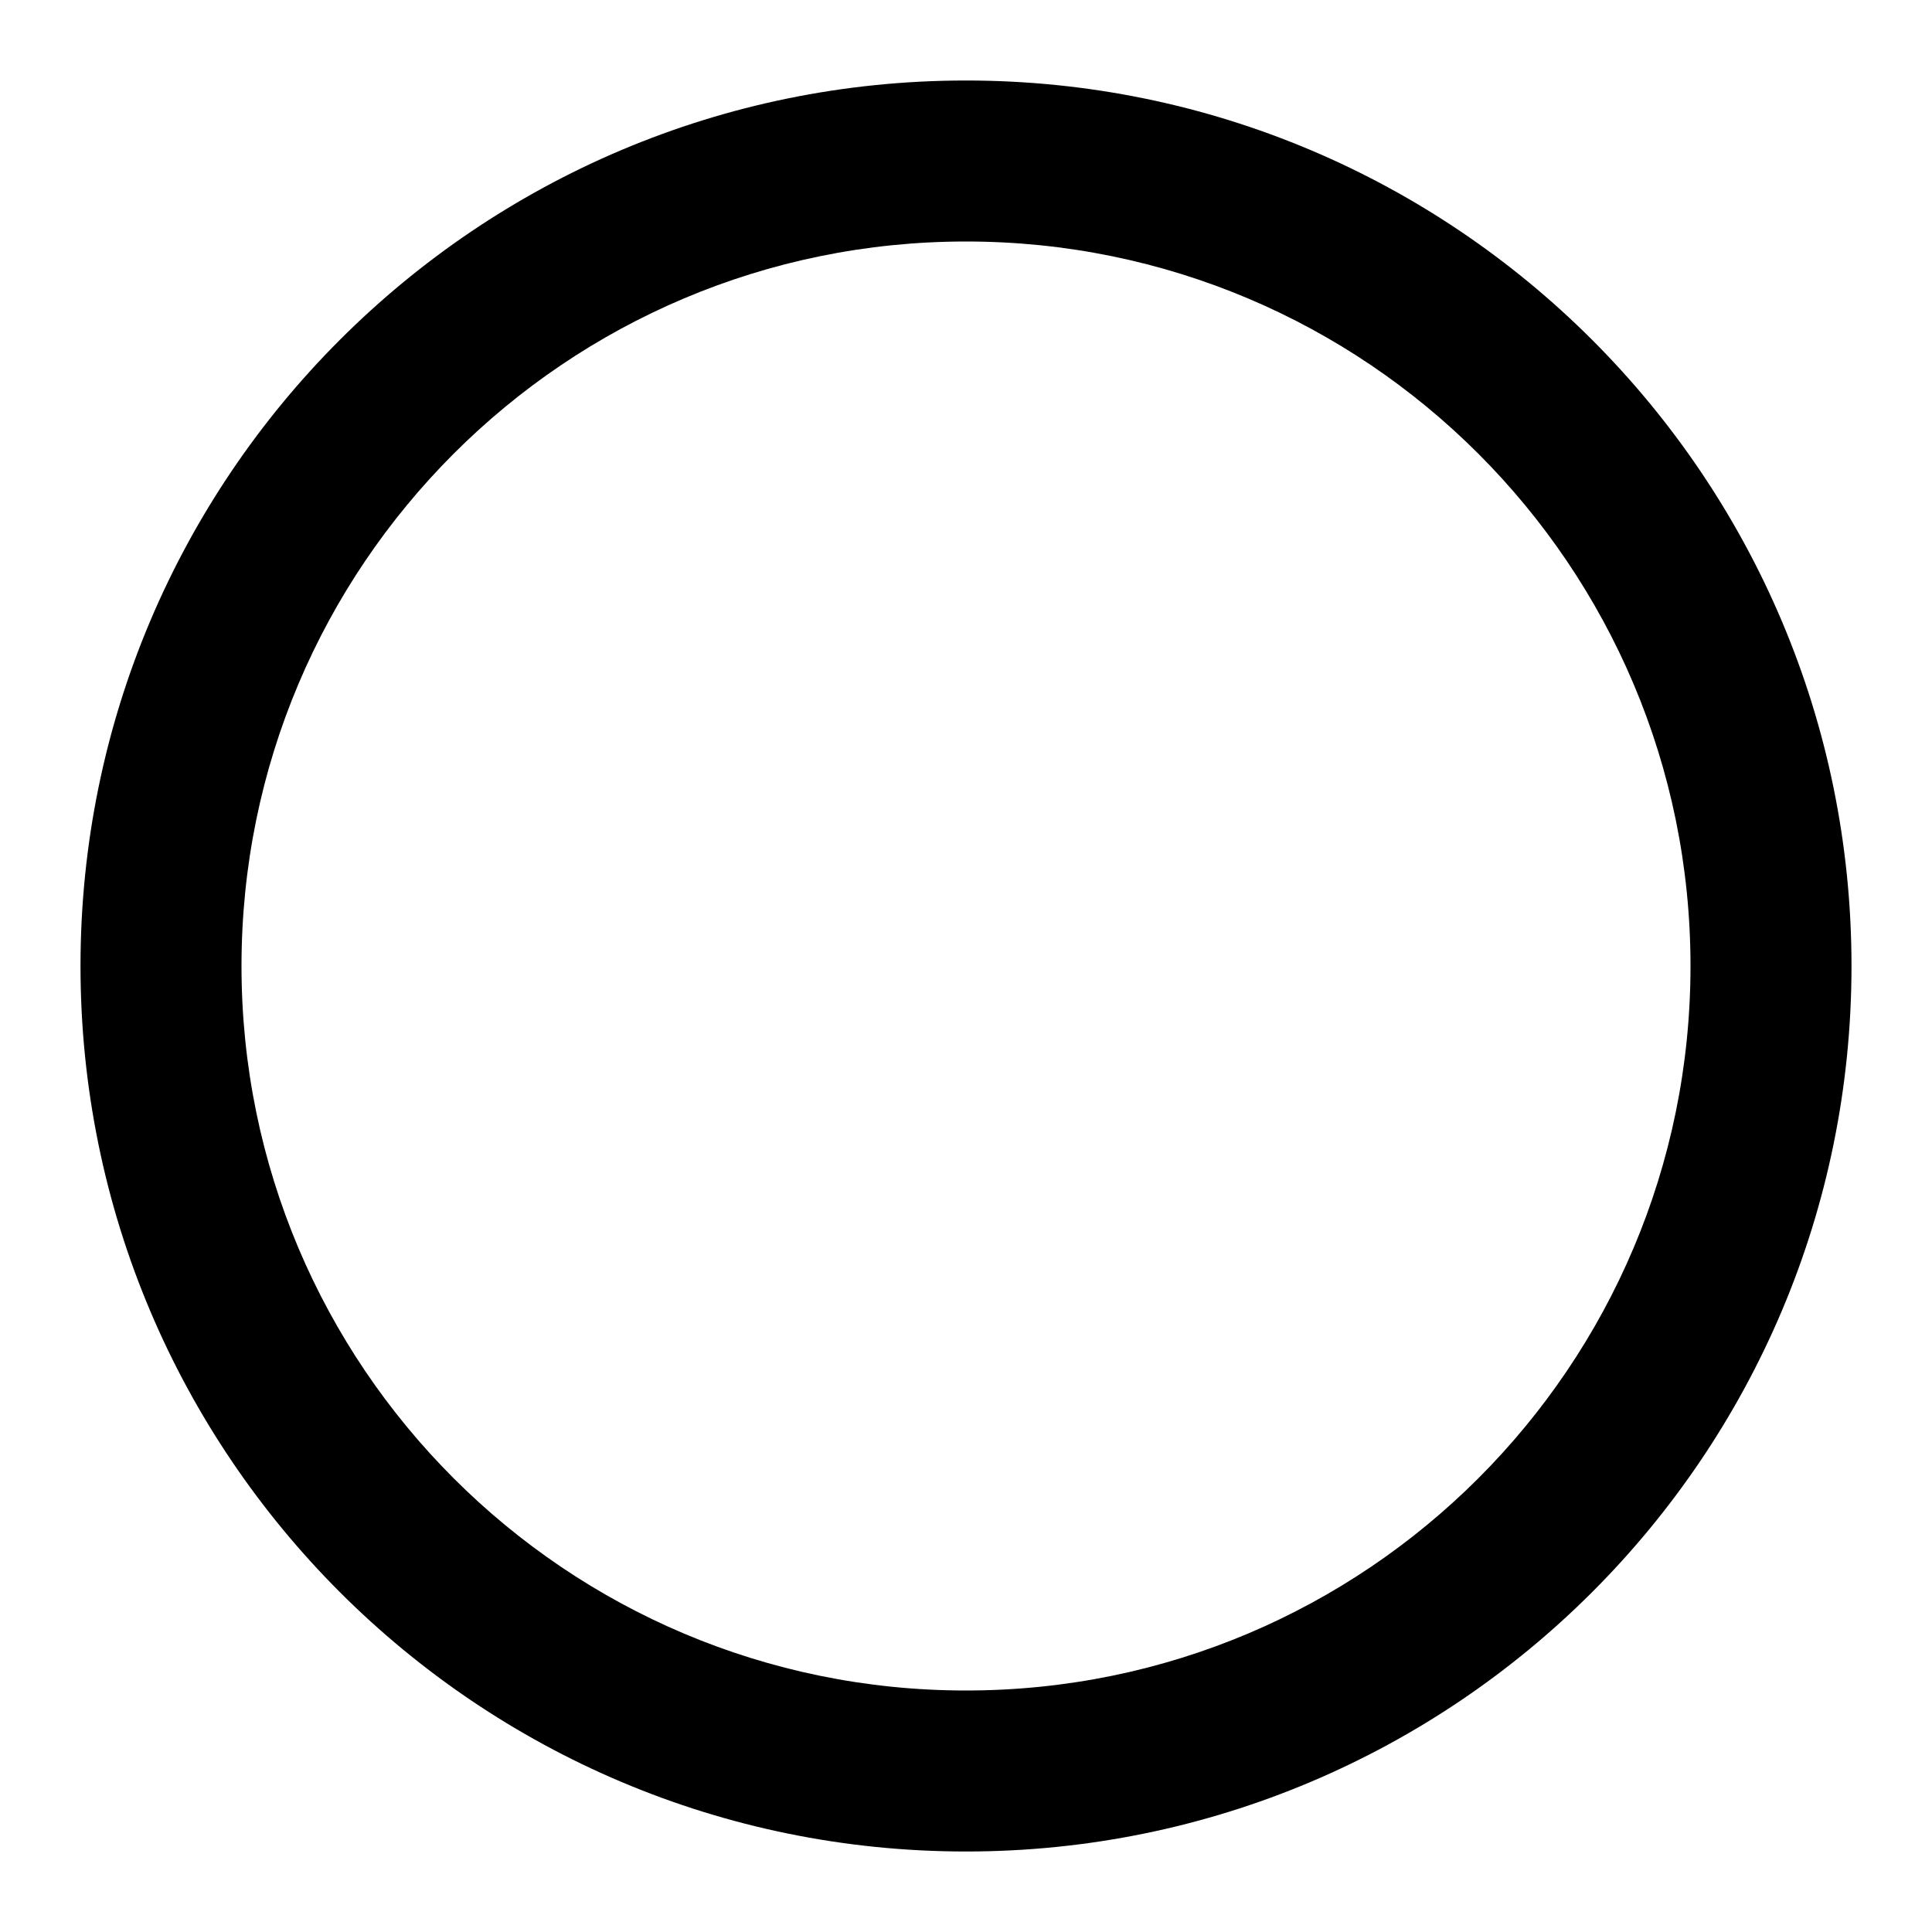
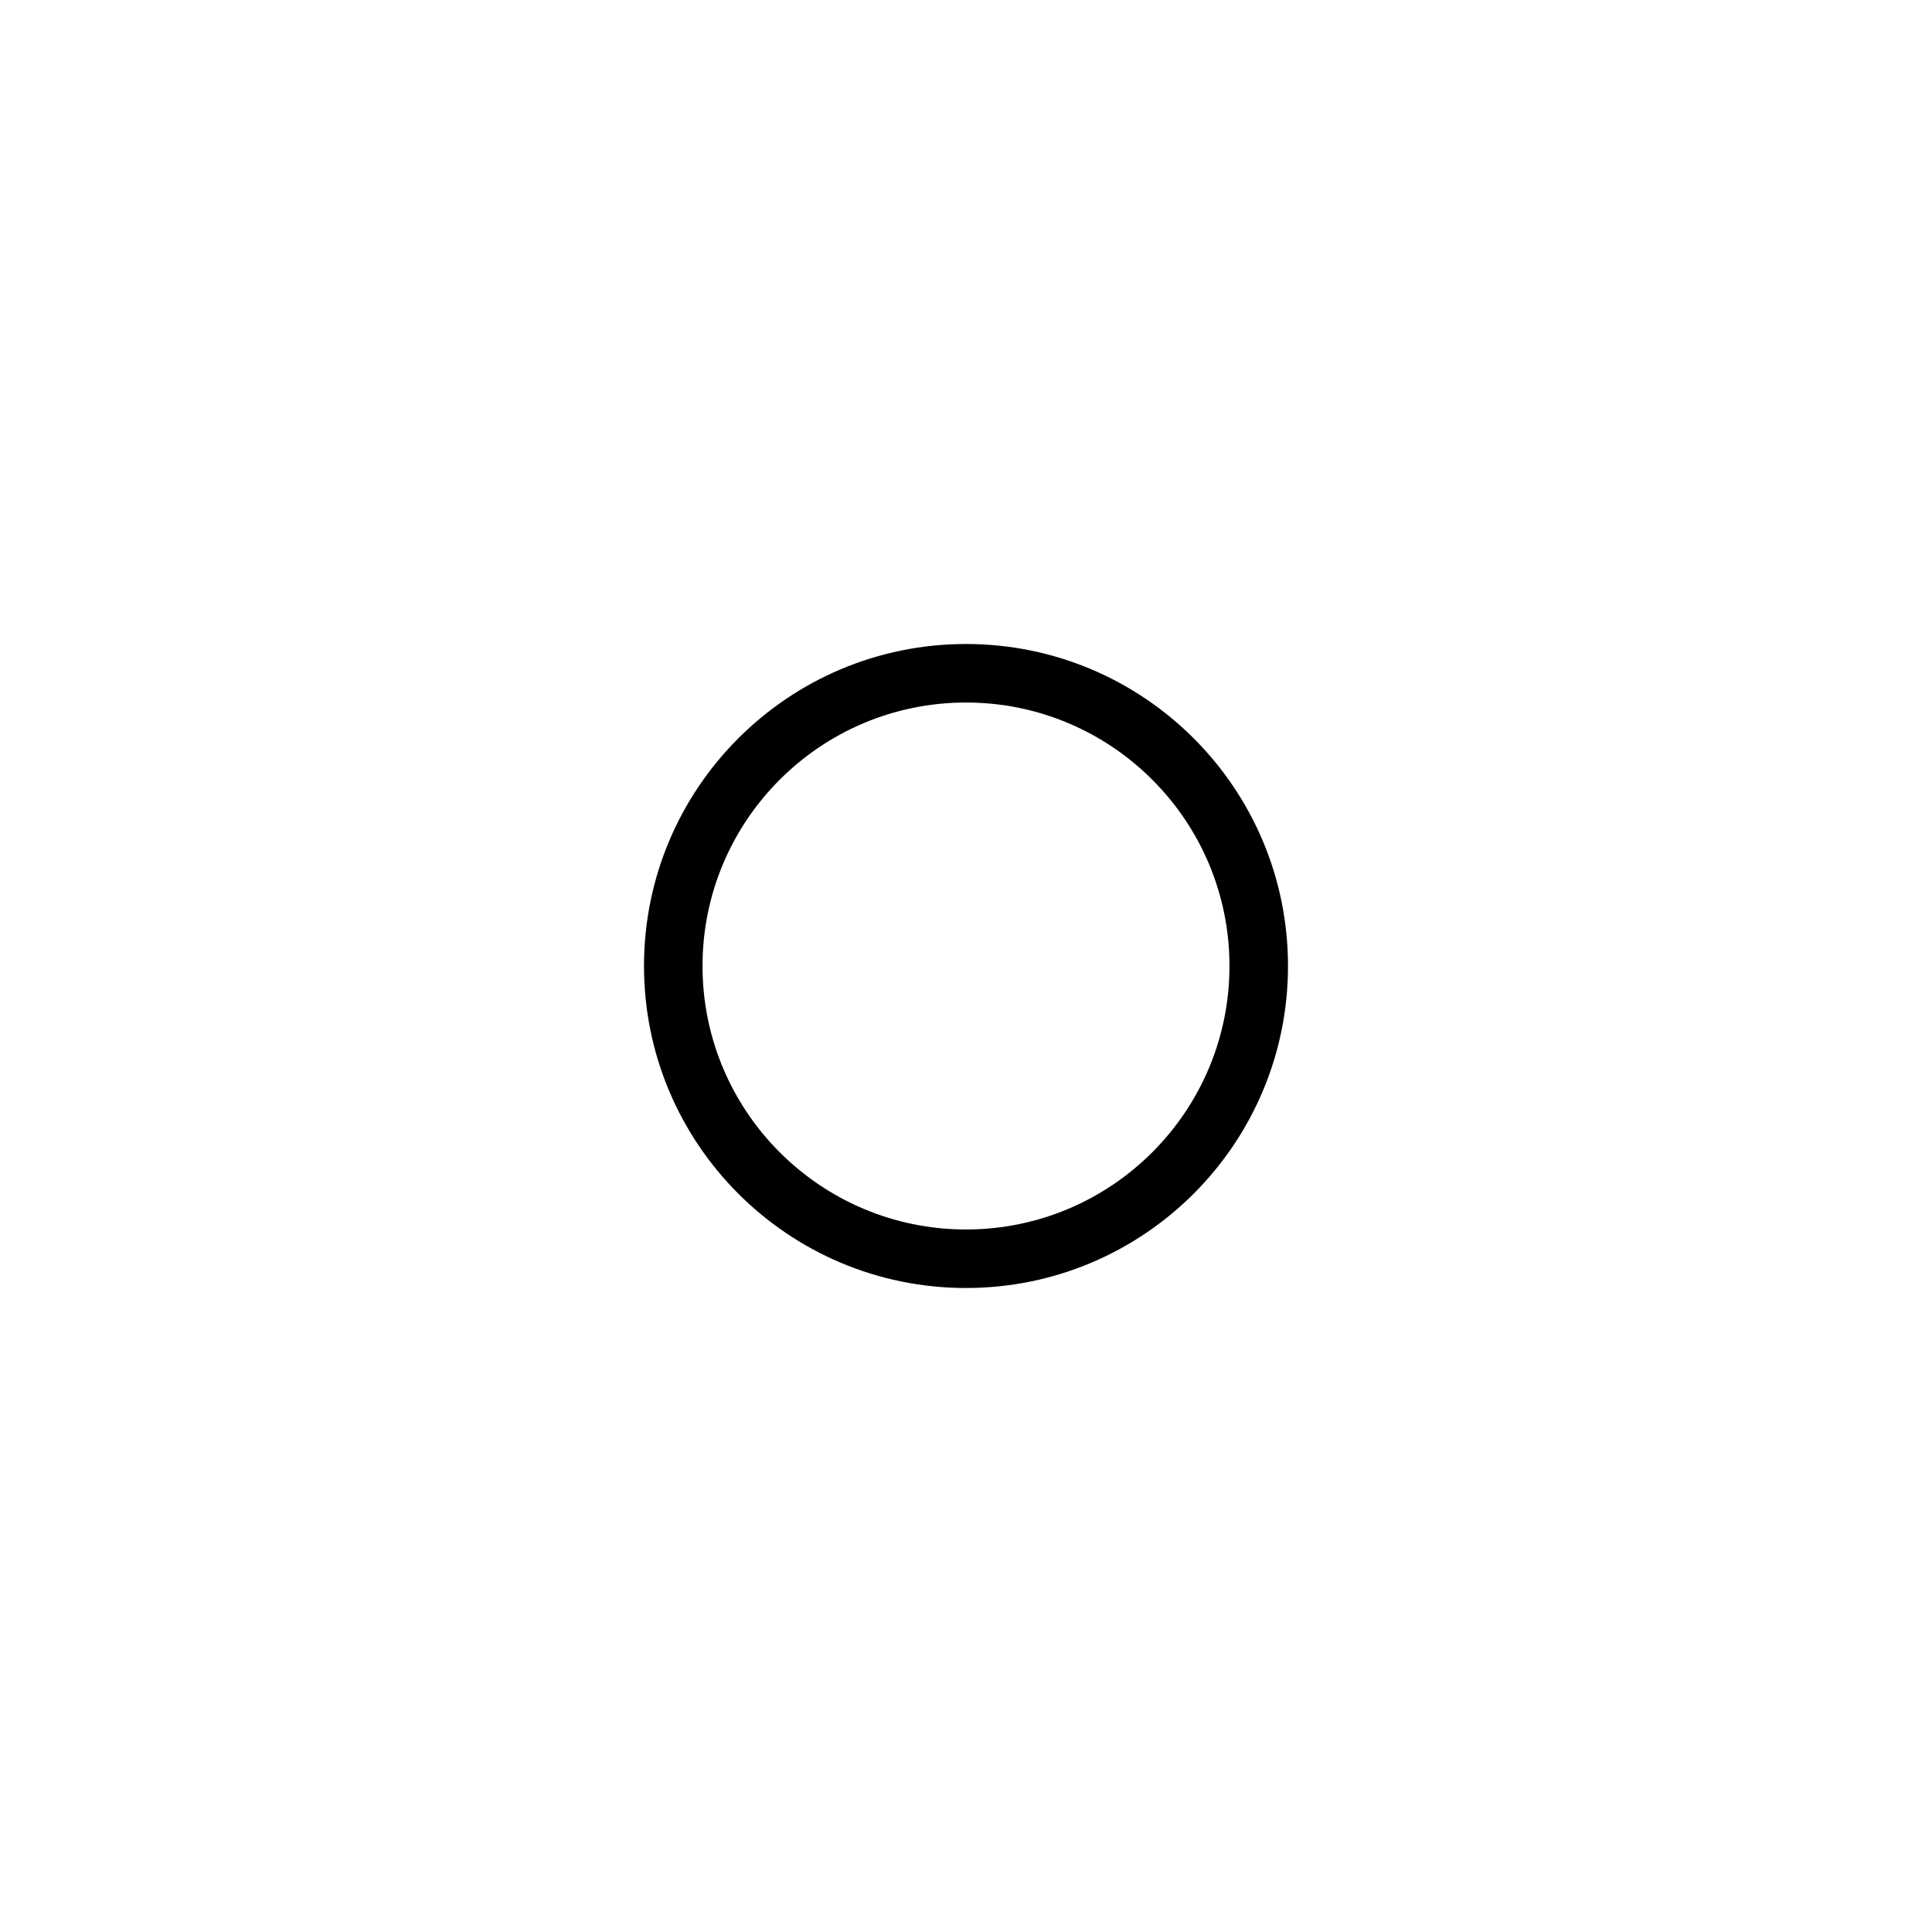
<svg xmlns="http://www.w3.org/2000/svg" width="24" height="24" viewBox="0 0 24 24" fill="none">
  <rect width="24" height="24" fill="none" />
-   <path fill-rule="evenodd" clip-rule="evenodd" d="M12 3C7.029 3 3 7.029 3 12C3 16.971 7.029 21 12 21C16.971 21 21 16.971 21 12C21 7.029 16.971 3 12 3ZM1 12C1 5.925 5.925 1 12 1C18.075 1 23 5.925 23 12C23 18.075 18.075 23 12 23C5.925 23 1 18.075 1 12Z" fill="black" />
+   <path fill-rule="evenodd" clip-rule="evenodd" d="M12 8.727C10.193 8.727 8.727 10.193 8.727 12C8.727 13.807 10.193 15.273 12 15.273C13.807 15.273 15.273 13.807 15.273 12C15.273 10.193 13.807 8.727 12 8.727ZM8 12C8 9.791 9.791 8 12 8C14.209 8 16 9.791 16 12C16 14.209 14.209 16 12 16C9.791 16 8 14.209 8 12Z" fill="black" />
</svg>
